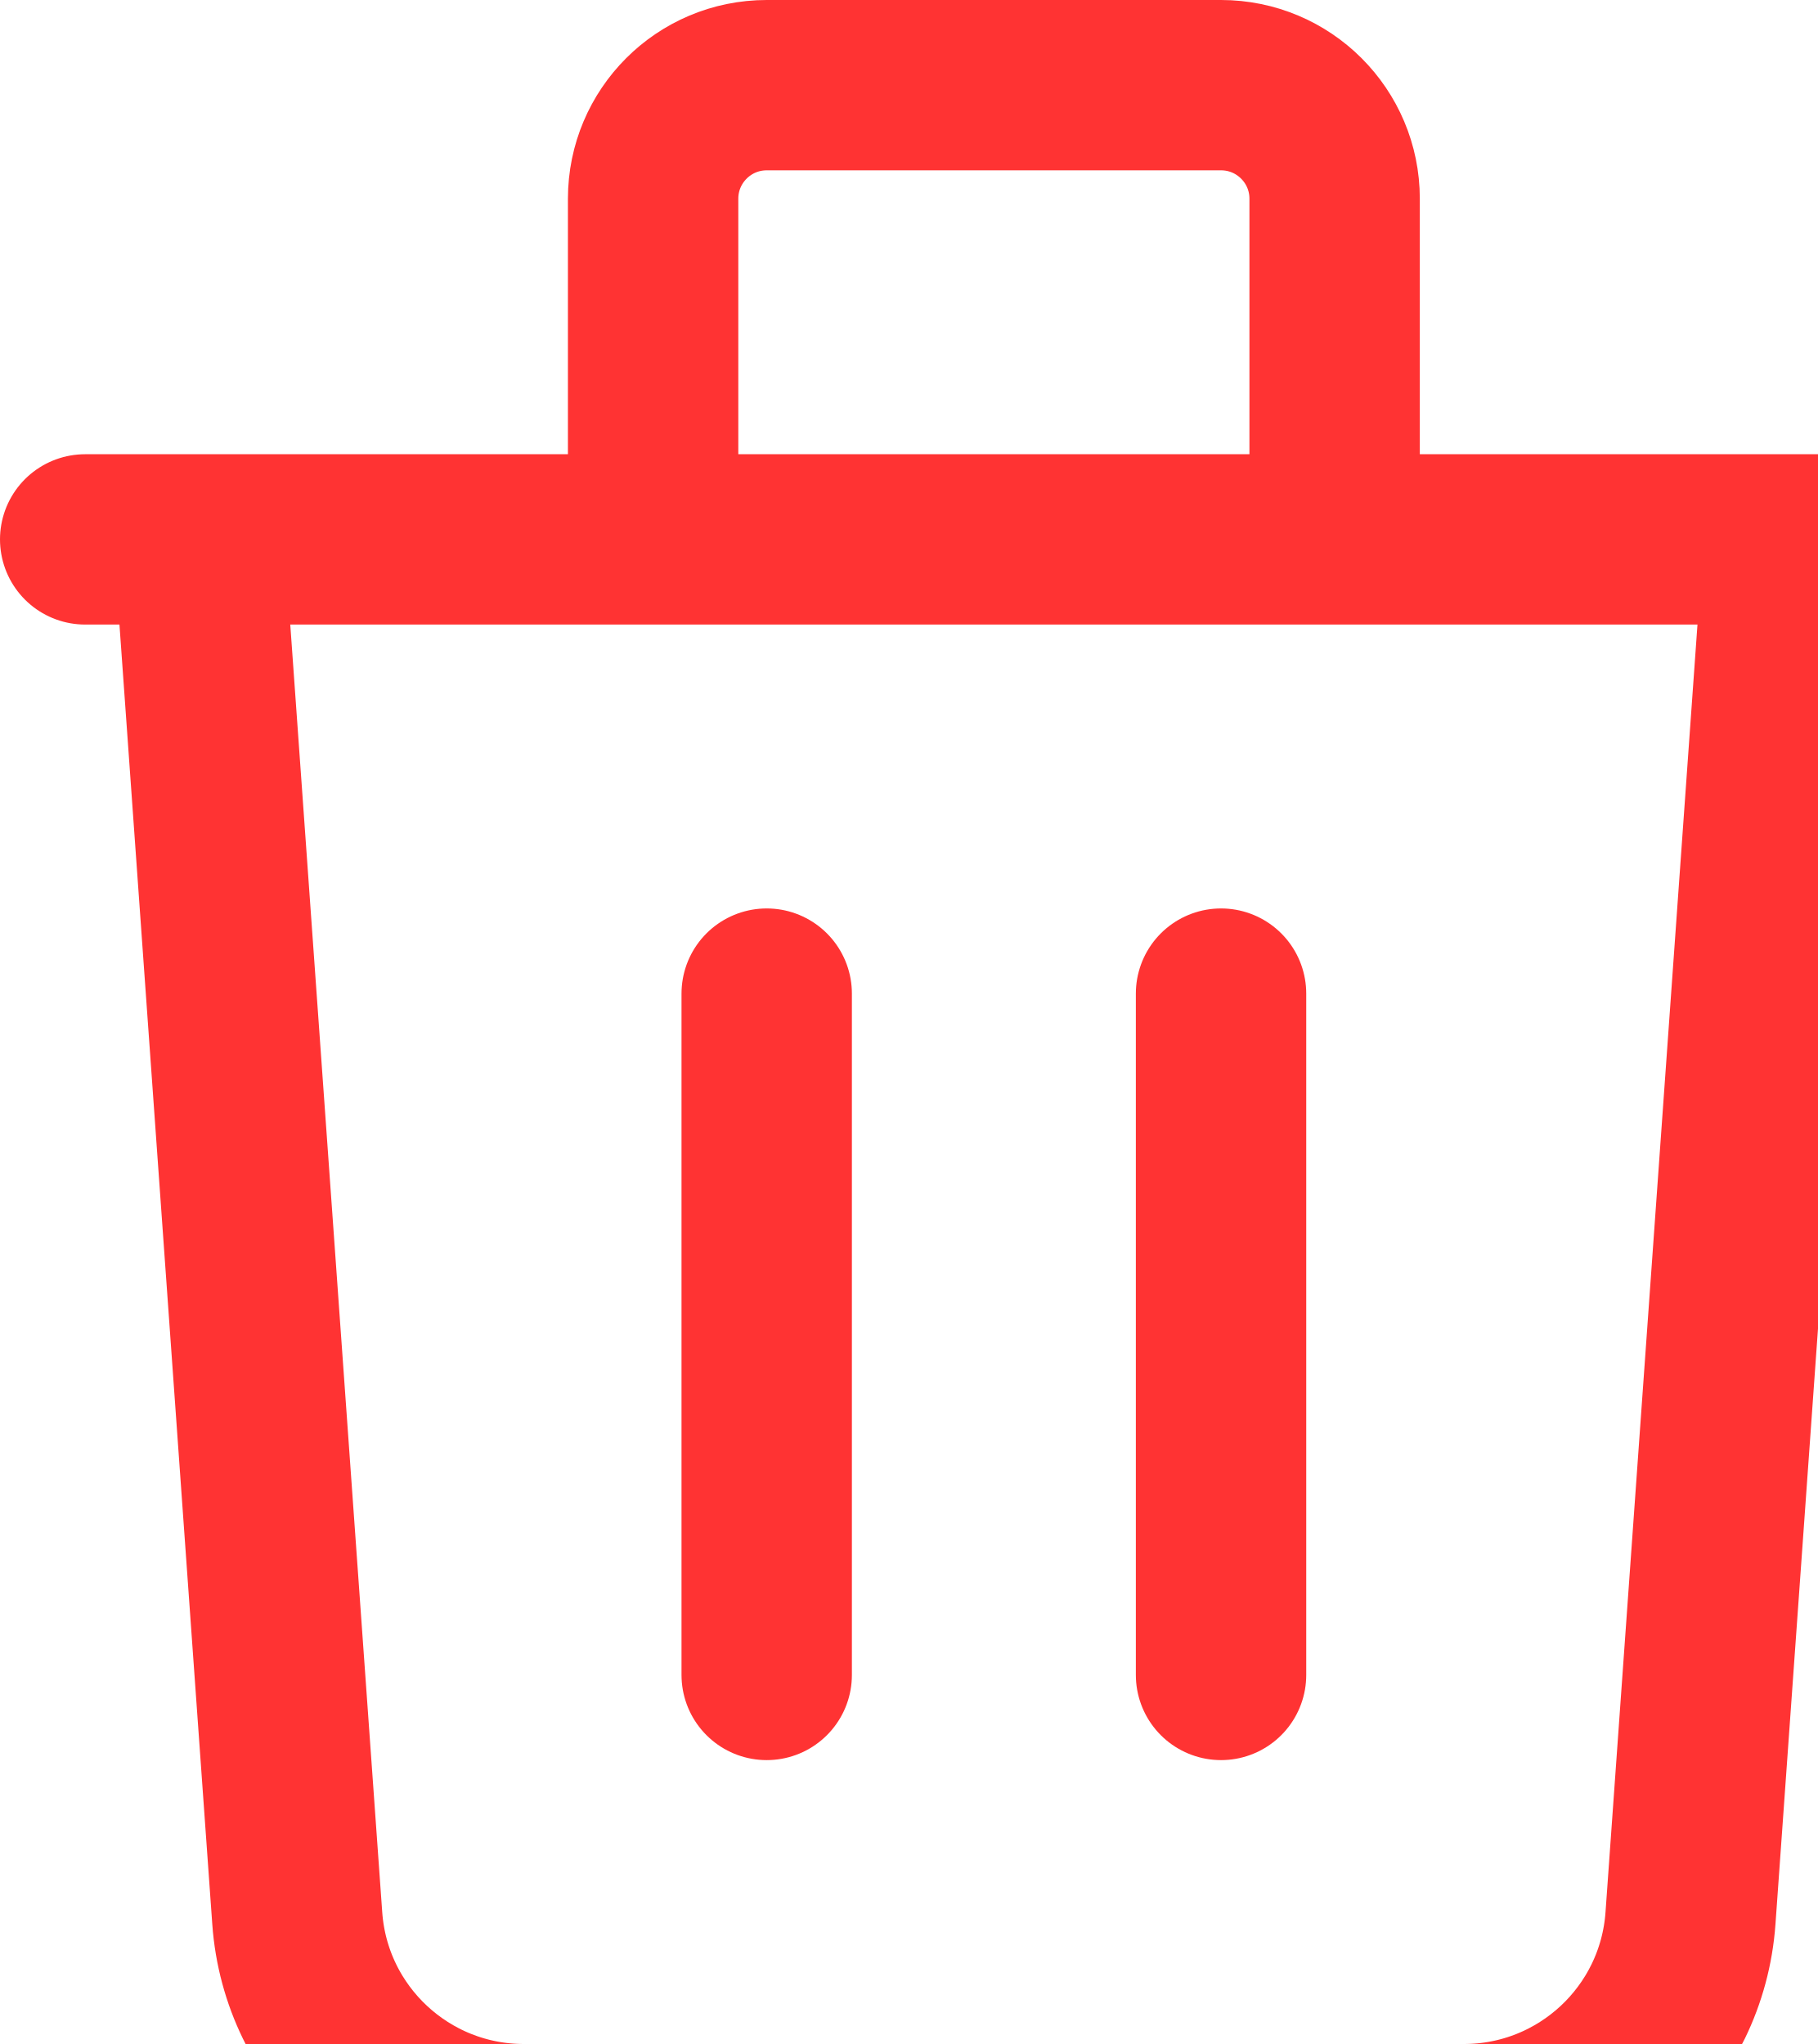
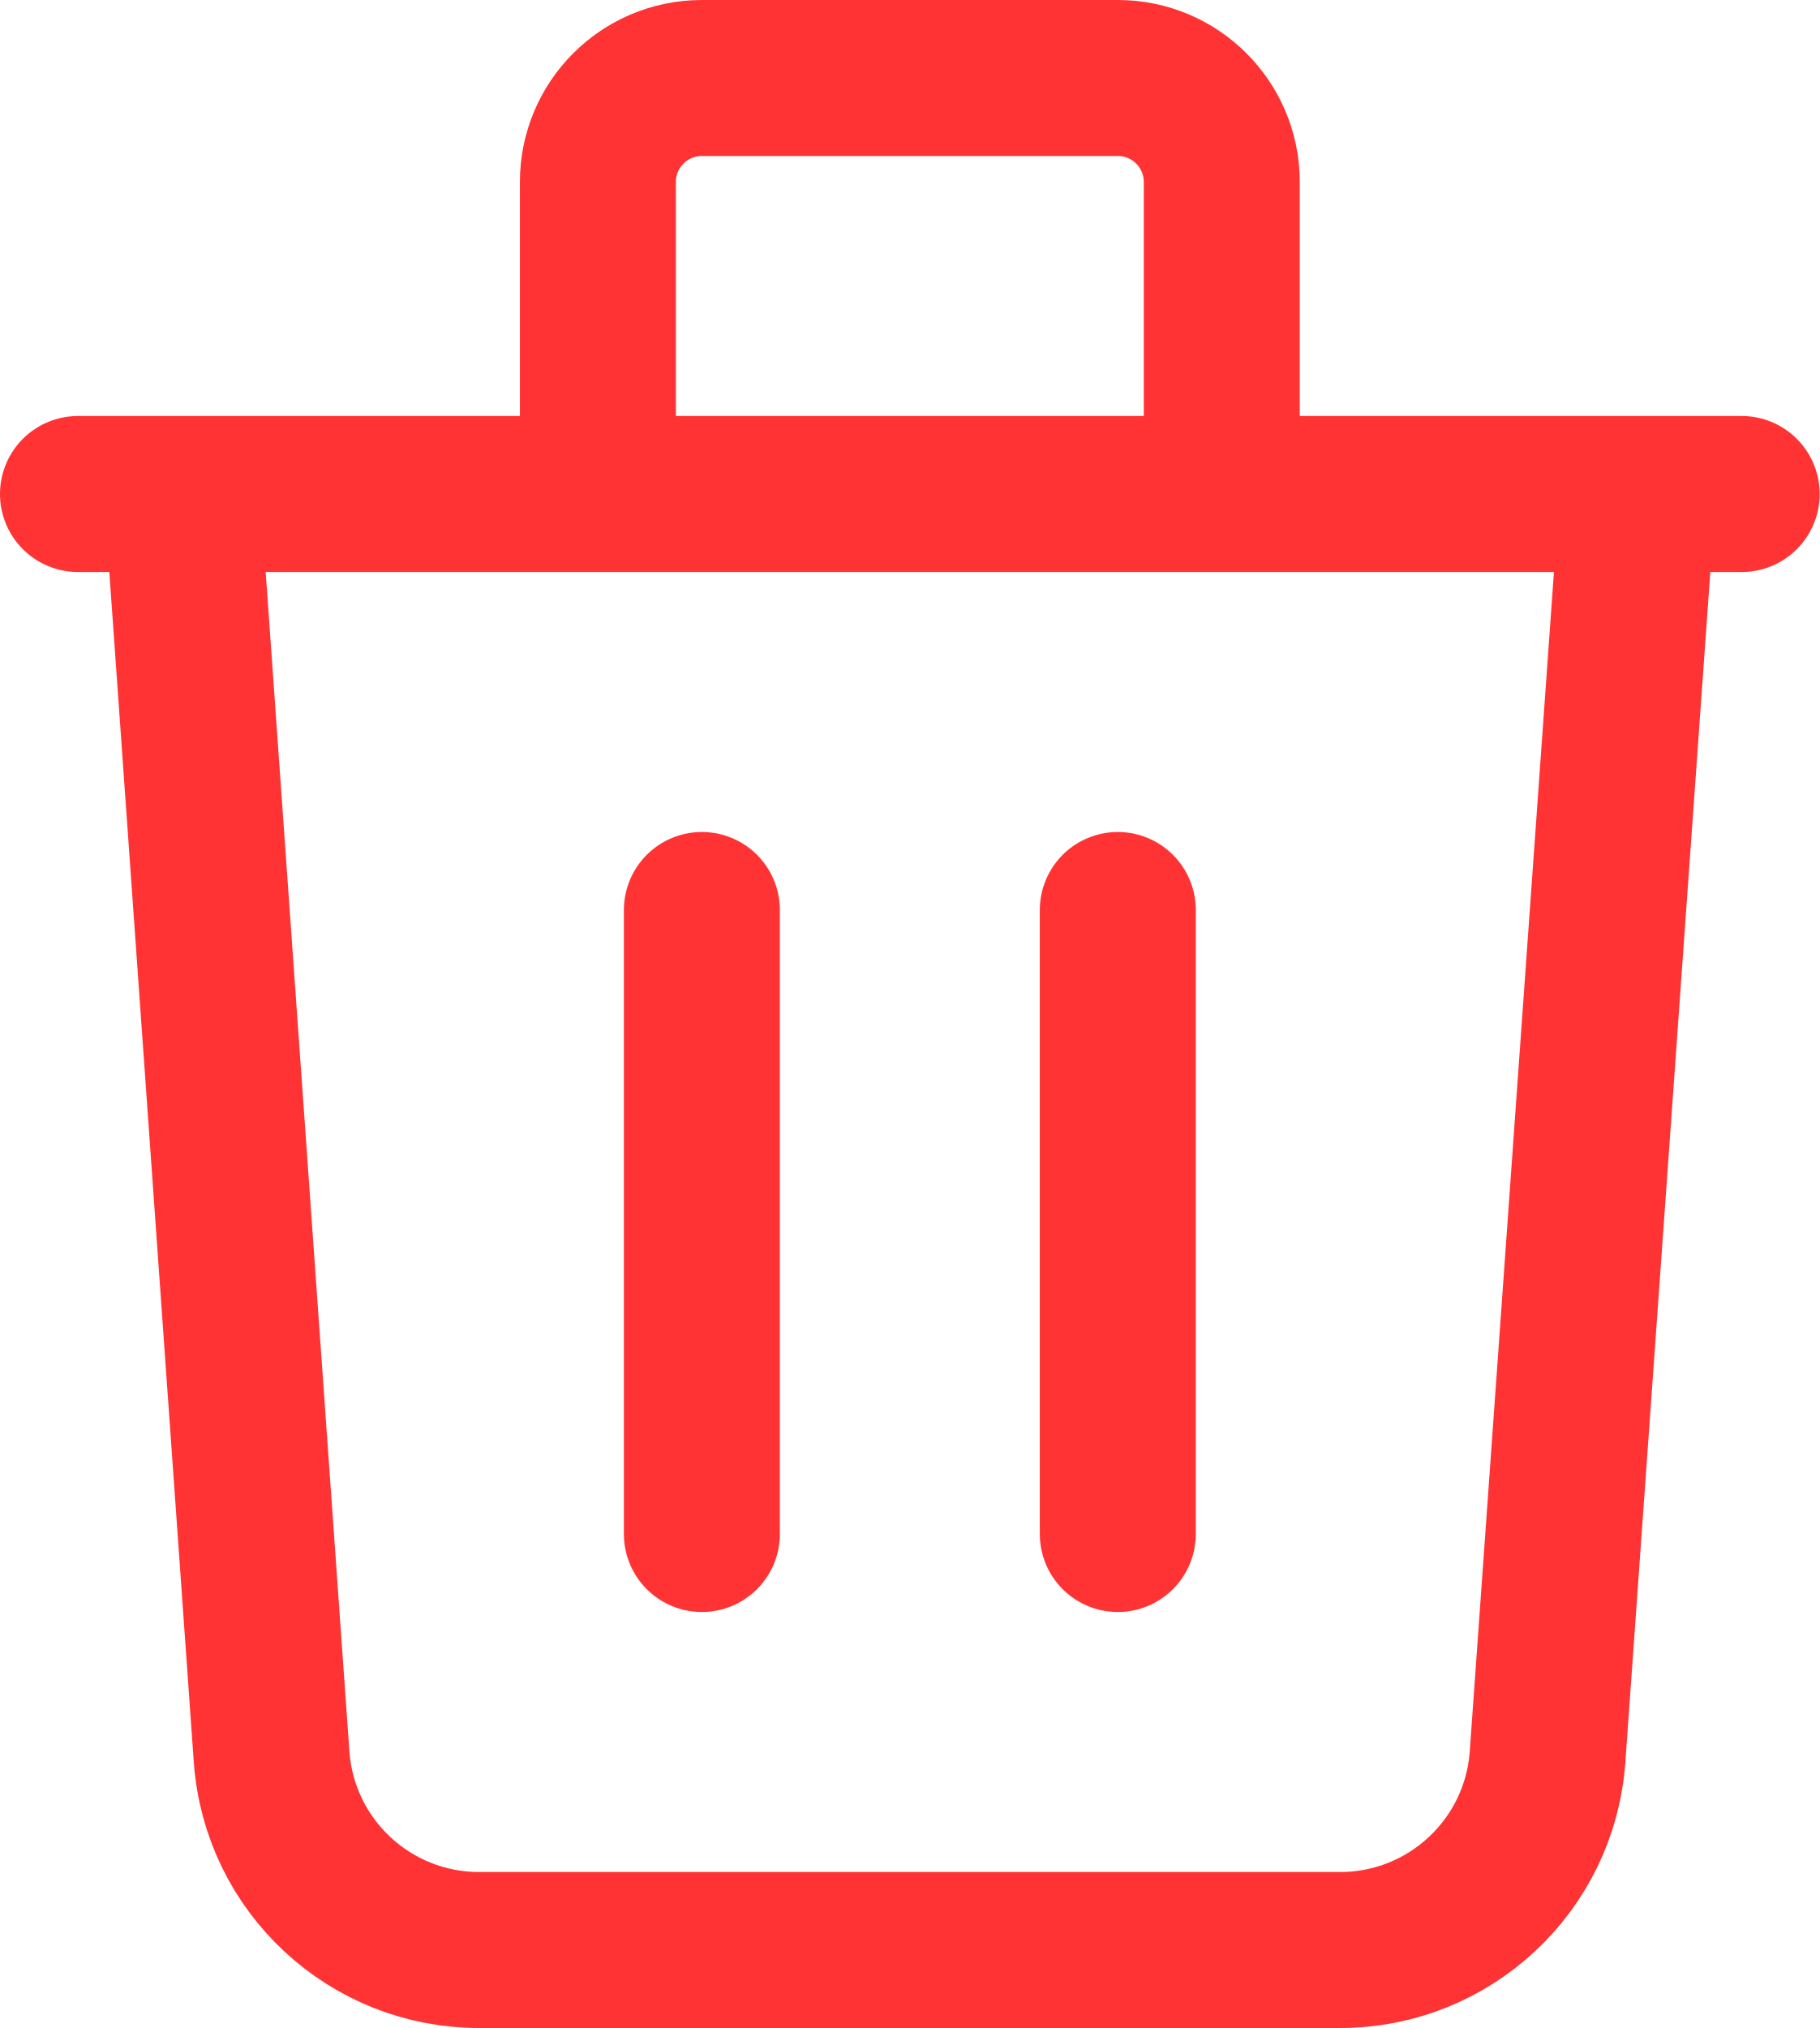
- <svg xmlns="http://www.w3.org/2000/svg" width="16" height="18">
-   <path d="M1.75 4.75l.867 12.142a2 2 0 0 0 1.995 1.858h8.276a2 2 0 0 0 1.995-1.858L15.75 4.75m-10 0v-3a1 1 0 0 1 1-1h4a1 1 0 0 1 1 1v3m-5 4v6m4-6v6m-10-10h16" stroke-linecap="round" stroke="#f33" stroke-width="1.5" stroke-linejoin="round" fill="none" />
+ <svg xmlns="http://www.w3.org/2000/svg" width="17.5" height="19.5" viewBox="0 0 17.5 19.5">
+   <path id="Path_1" data-name="Path 1" d="M19,7l-.867,12.142A2,2,0,0,1,16.138,21H7.862a2,2,0,0,1-2-1.858L5,7m5,4v6m4-6v6M15,7V4a1,1,0,0,0-1-1H10A1,1,0,0,0,9,4V7M4,7H20" transform="translate(-3.25 -2.25)" fill="none" stroke="#f33" stroke-linecap="round" stroke-linejoin="round" stroke-width="1.5" />
</svg>
